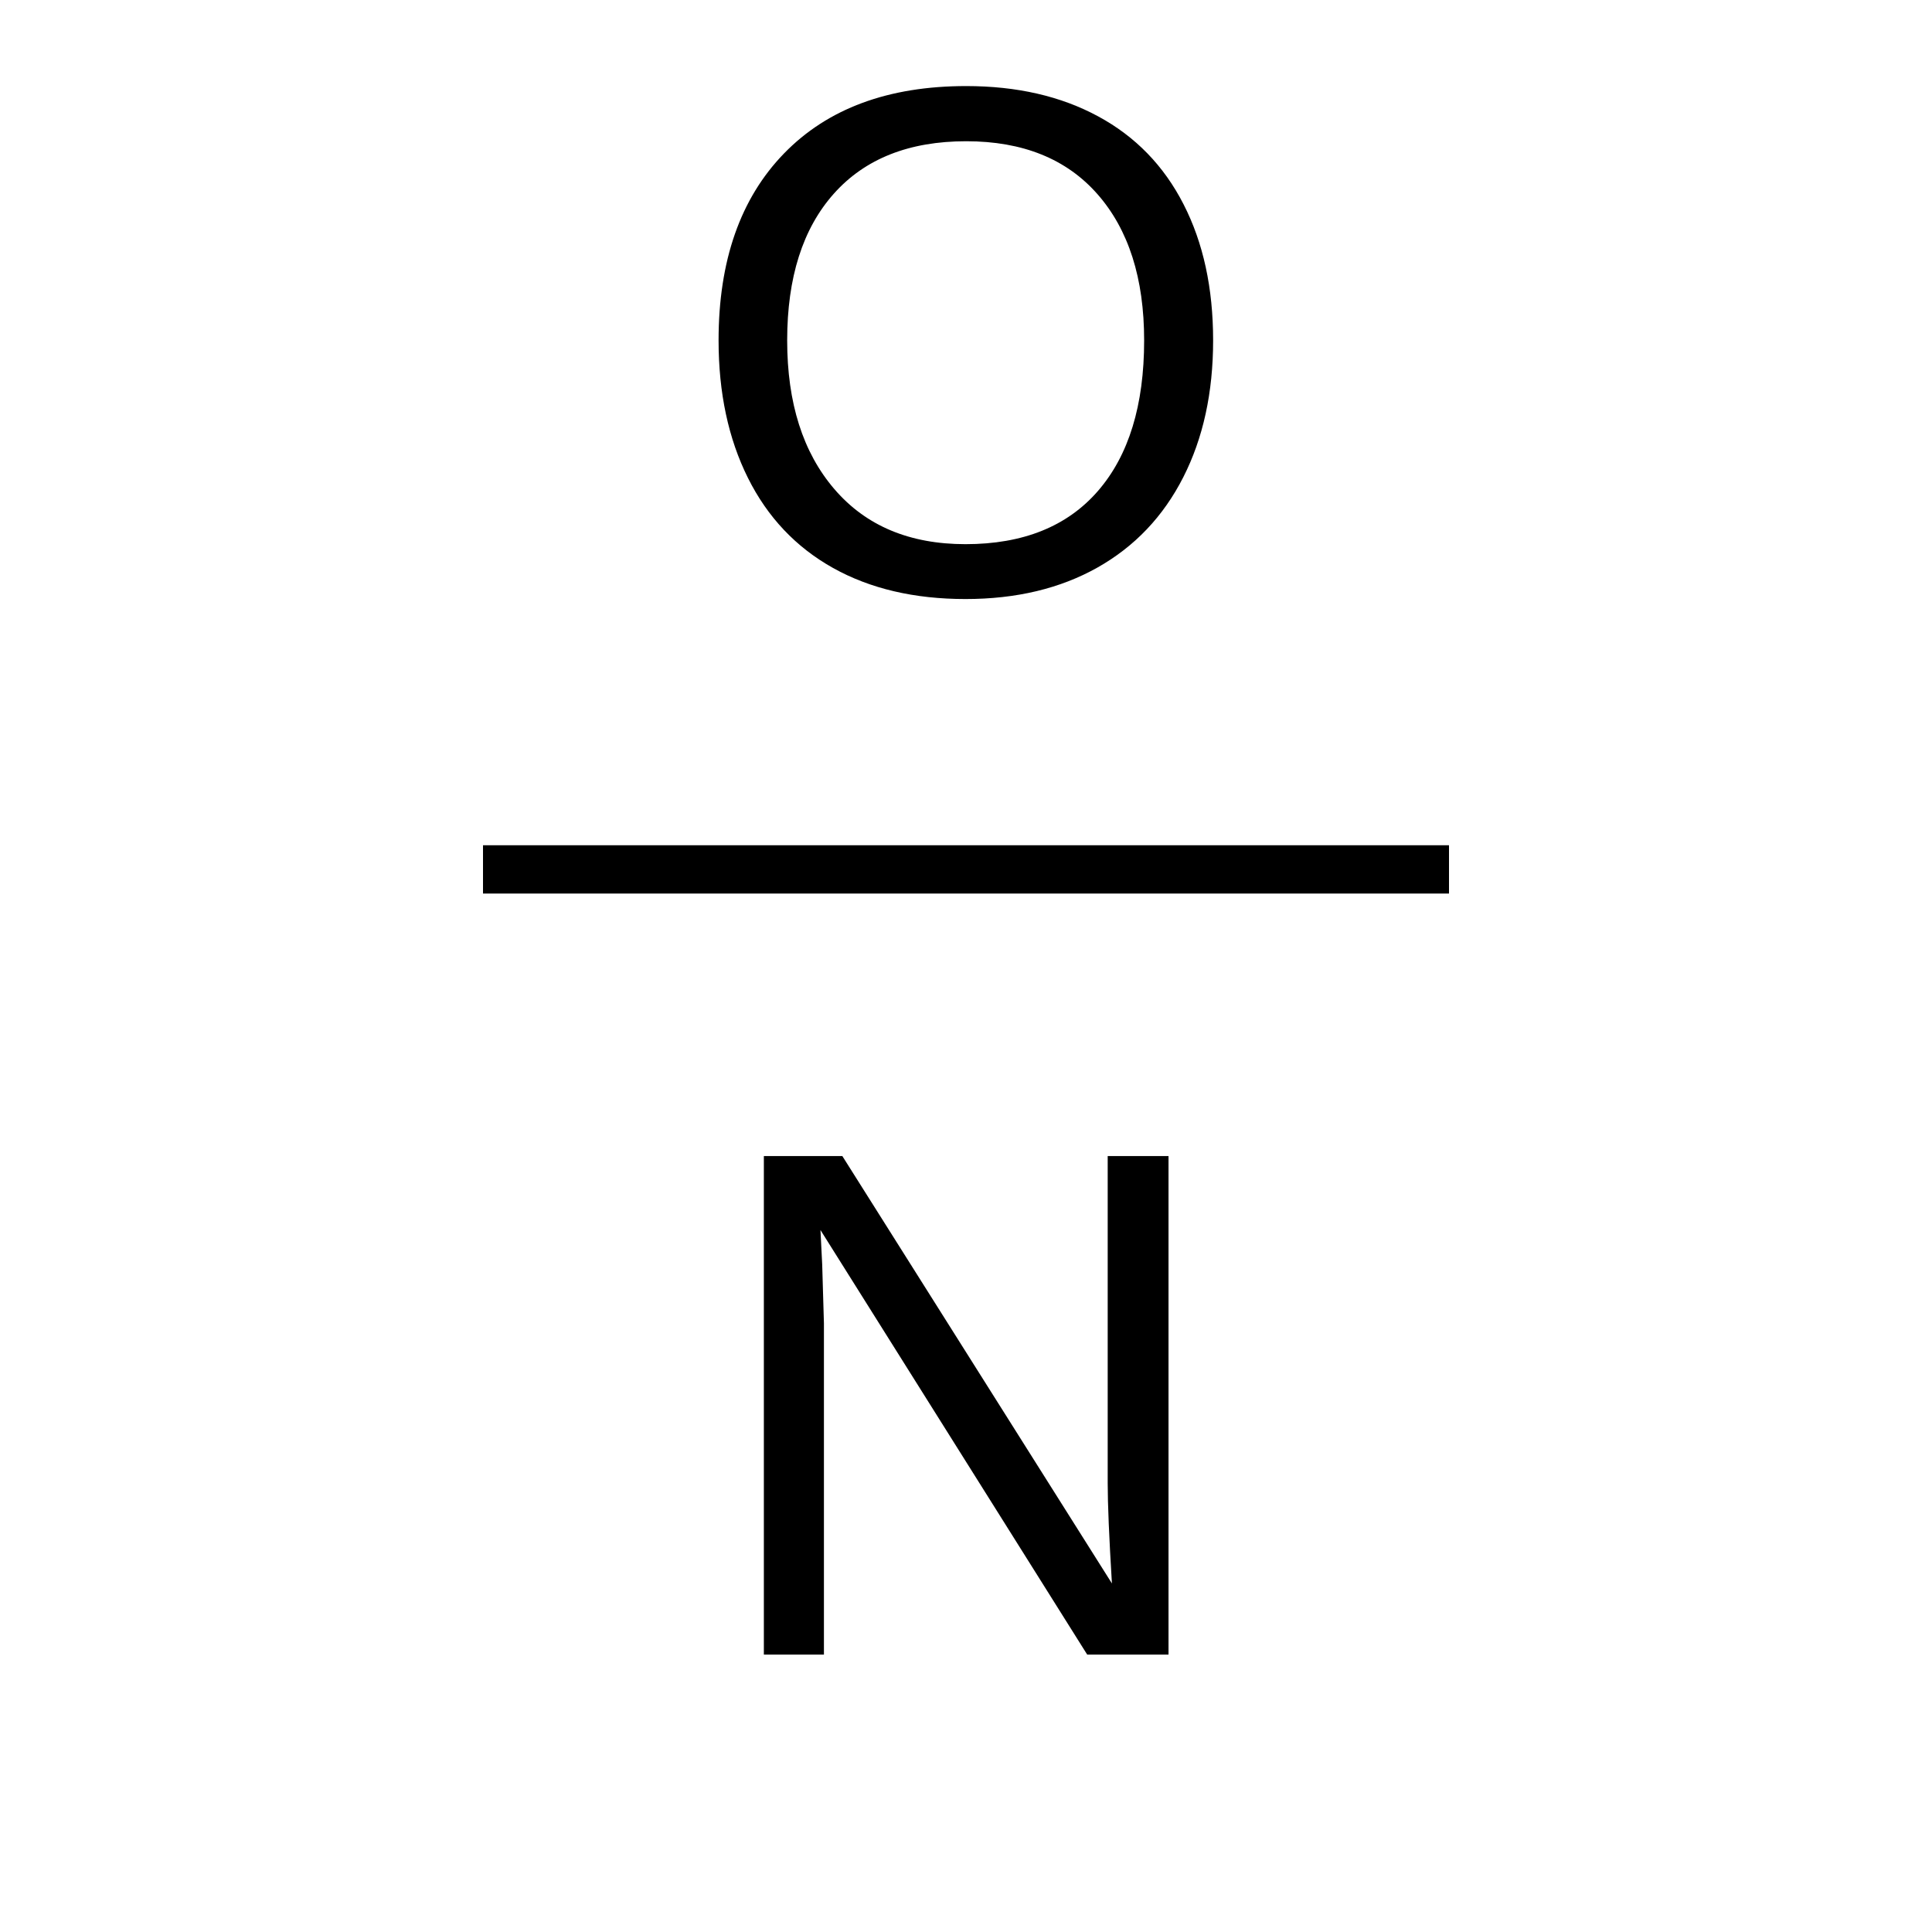
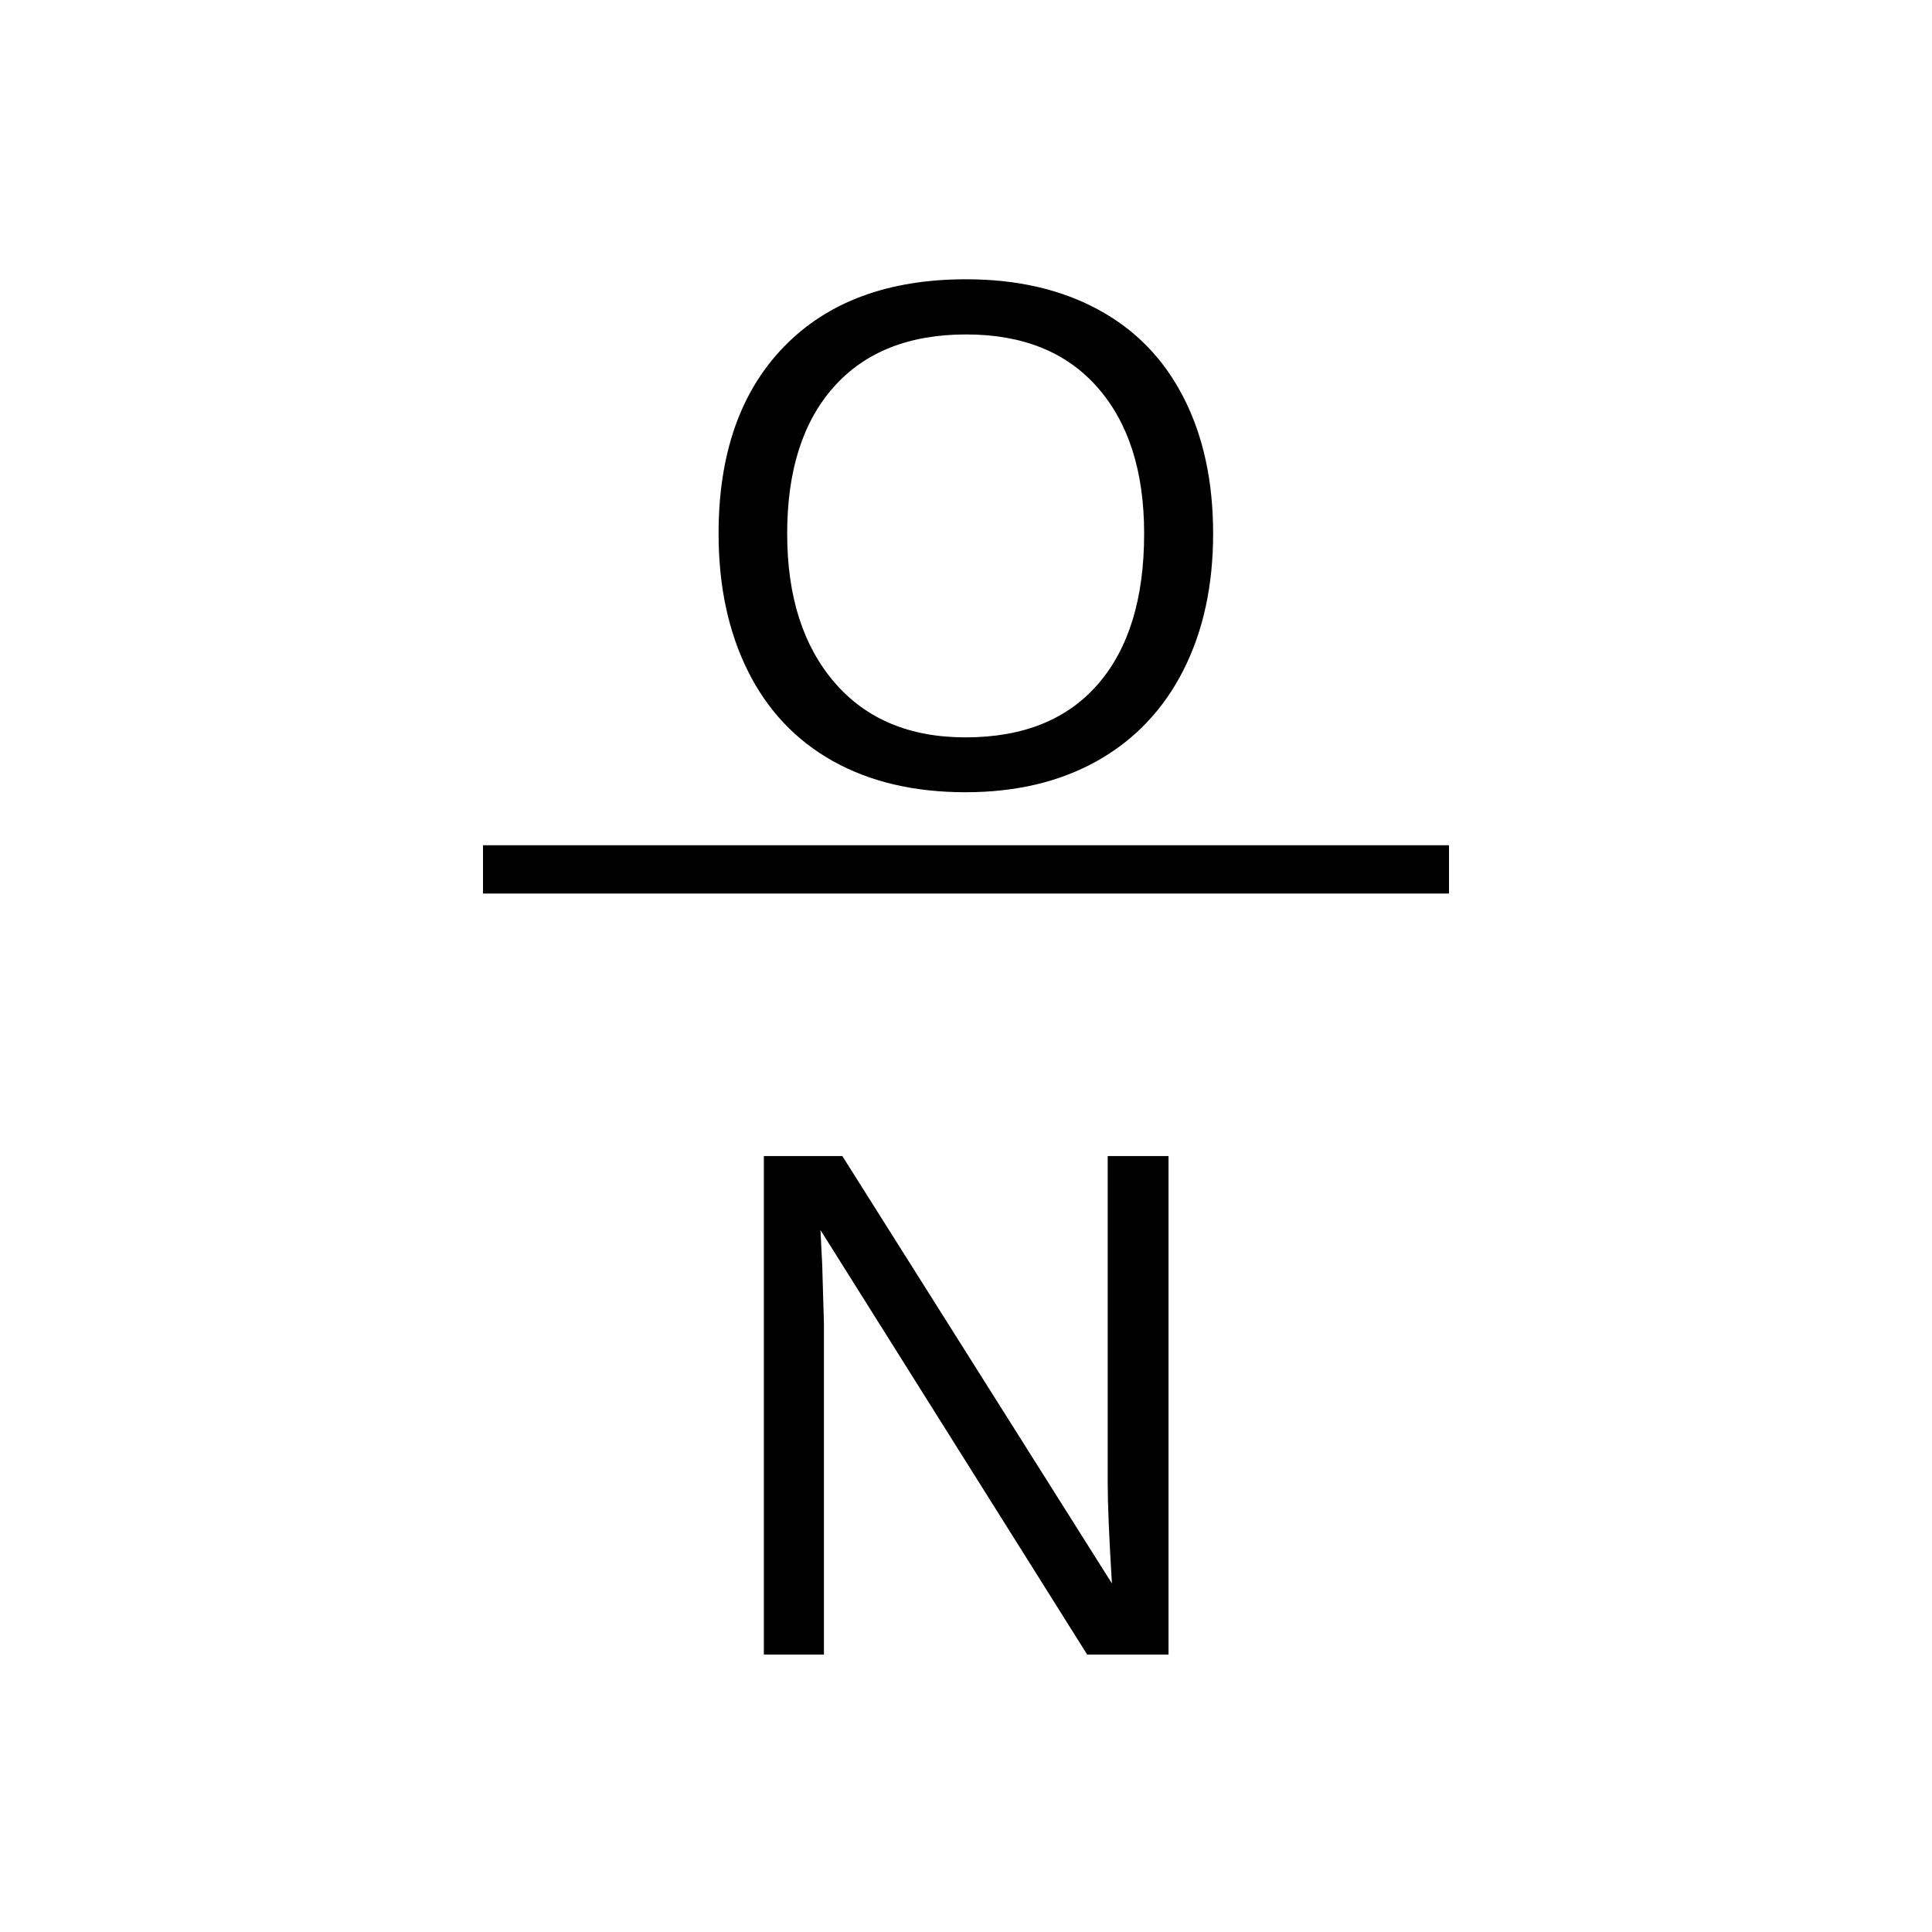
<svg xmlns="http://www.w3.org/2000/svg" width="400" height="400">
  <rect width="100%" height="100%" fill="white" />
-   <text x="50%" y="20%" dominant-baseline="middle" text-anchor="middle" fill="black" font-size="150" font-family="Arial, sans-serif">O</text>
+   <text x="50%" y="30%" dominant-baseline="middle" text-anchor="middle" fill="black" font-size="150" font-family="Arial, sans-serif">O</text>
  <line x1="25%" y1="45%" x2="75%" y2="45%" stroke="black" stroke-width="10" />
  <text x="50%" y="75%" dominant-baseline="middle" text-anchor="middle" fill="black" font-size="150" font-family="Arial, sans-serif">N</text>
</svg>
